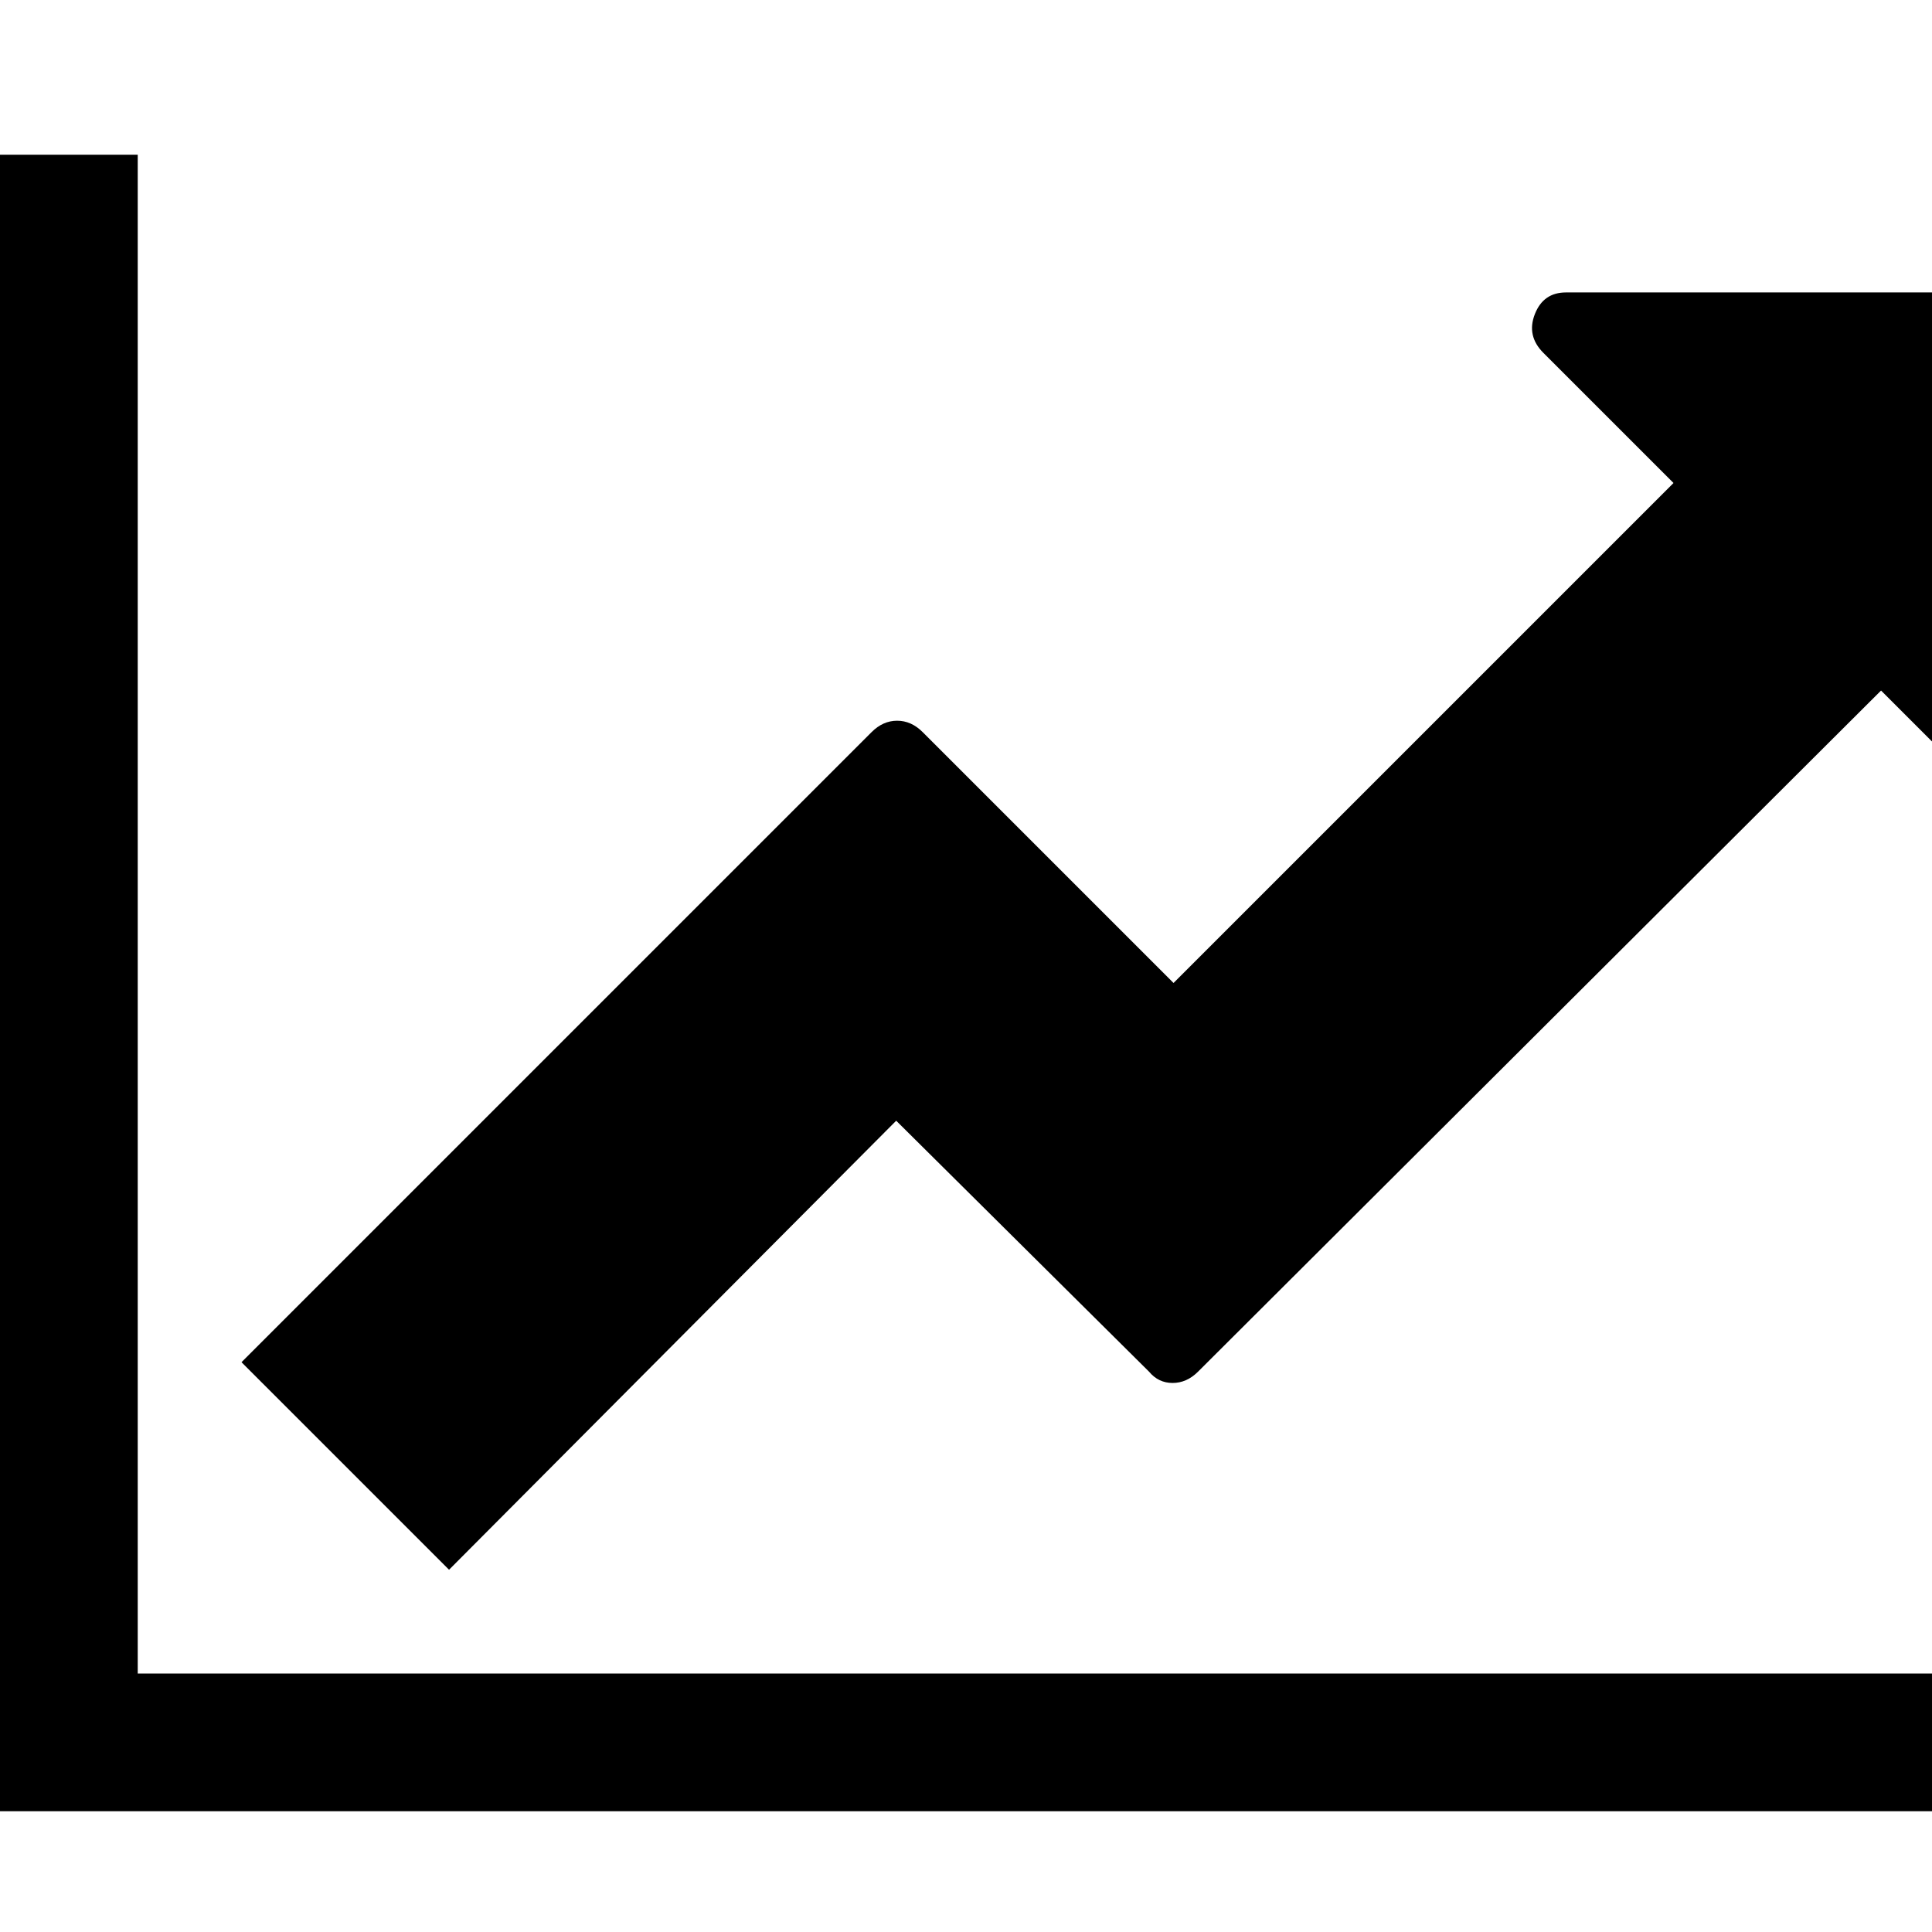
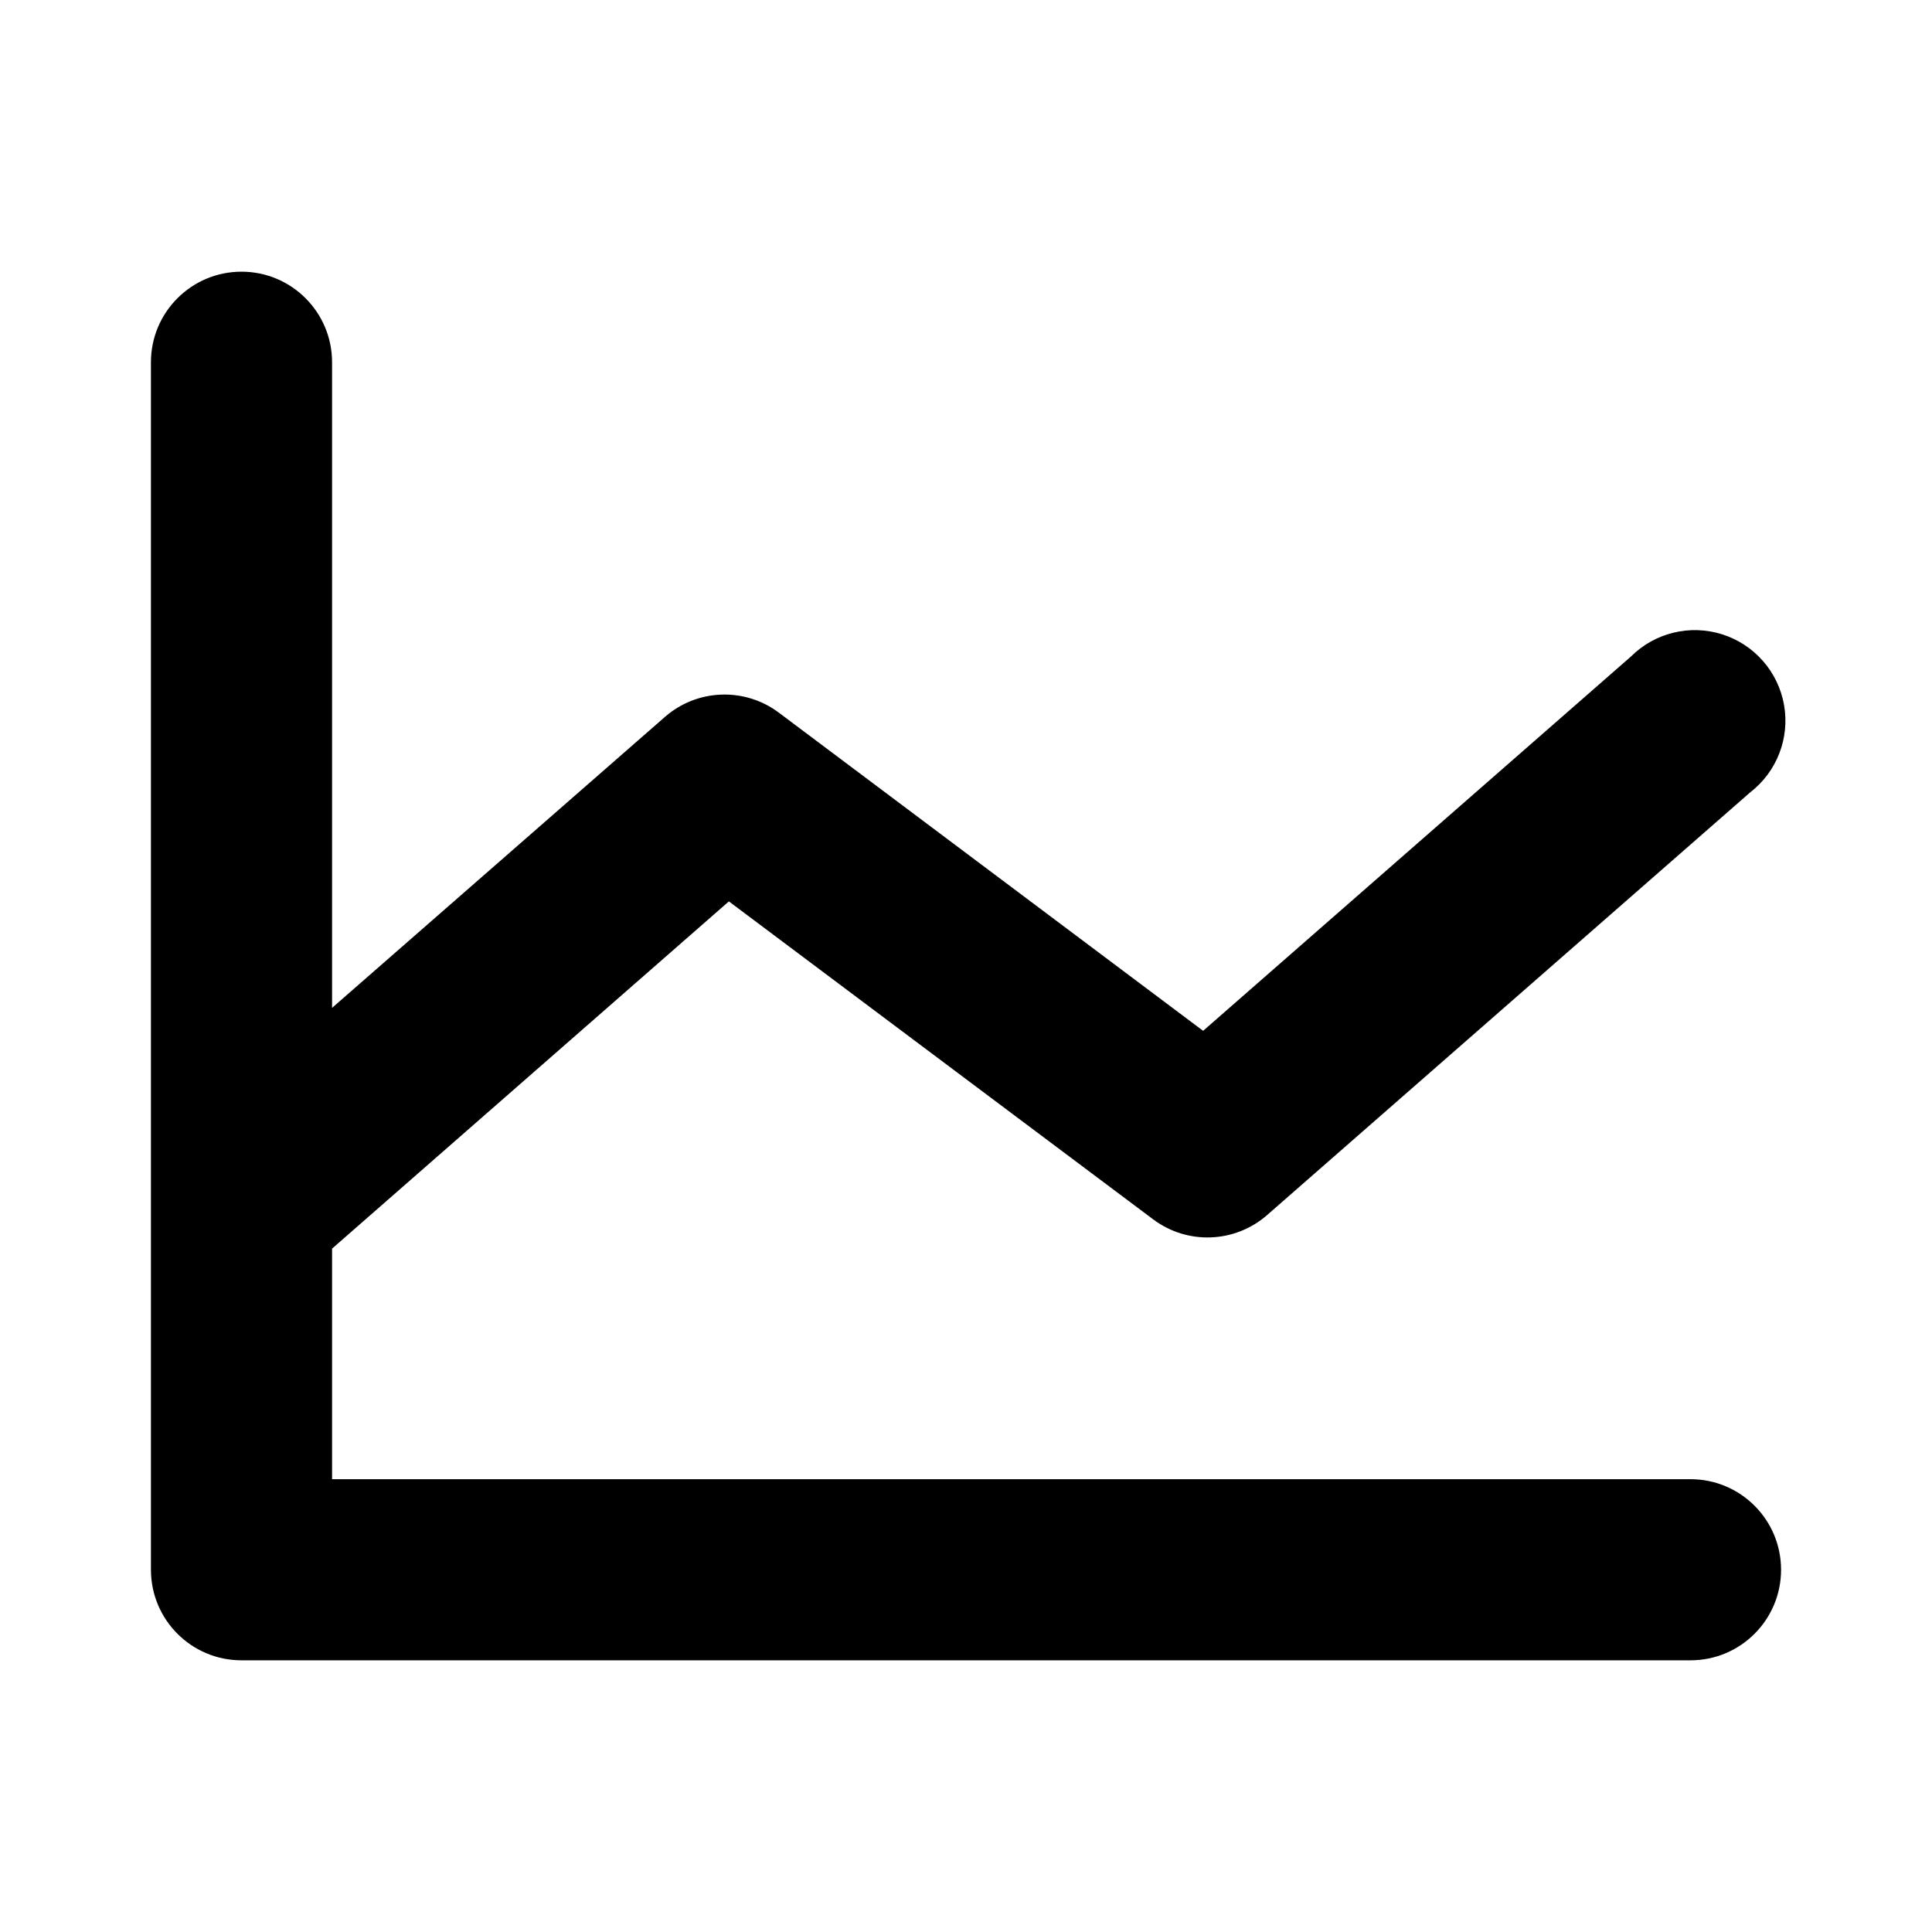
- <svg xmlns="http://www.w3.org/2000/svg" viewBox="0 0 1024 1024">
-   <g transform="translate(0 960) scale(1 -1)">
-     <path d="M1170 73L1170 0L0 0L0 878L73 878L73 73ZM1097 786L1097 538Q1097 526 1086 521Q1075 516 1066 525L997 594L635 233Q629 227 621.5 227Q614 227 609 233L475 366L238 128L128 238L462 572Q468 578 475.5 578Q483 578 489 572L622 439L887 704L818 773Q809 782 813.5 793.5Q818 805 830 805L1079 805Q1087 805 1092 799.5Q1097 794 1097 786Z" />
-   </g>
+ <svg xmlns="http://www.w3.org/2000/svg" viewBox="0 0 256 256">
+   <path d="M236,208a12,12,0,0,1-12,12H32a12,12,0,0,1-12-12V48a12,12,0,0,1,24,0v85.55L88.1,95a12,12,0,0,1,15.1-.57l56.22,42.16L216.1,87A12,12,0,1,1,231.9,105l-64,56a12,12,0,0,1-15.1.57L96.58,119.44,44,165.45V196H224A12,12,0,0,1,236,208Z" />
</svg>
